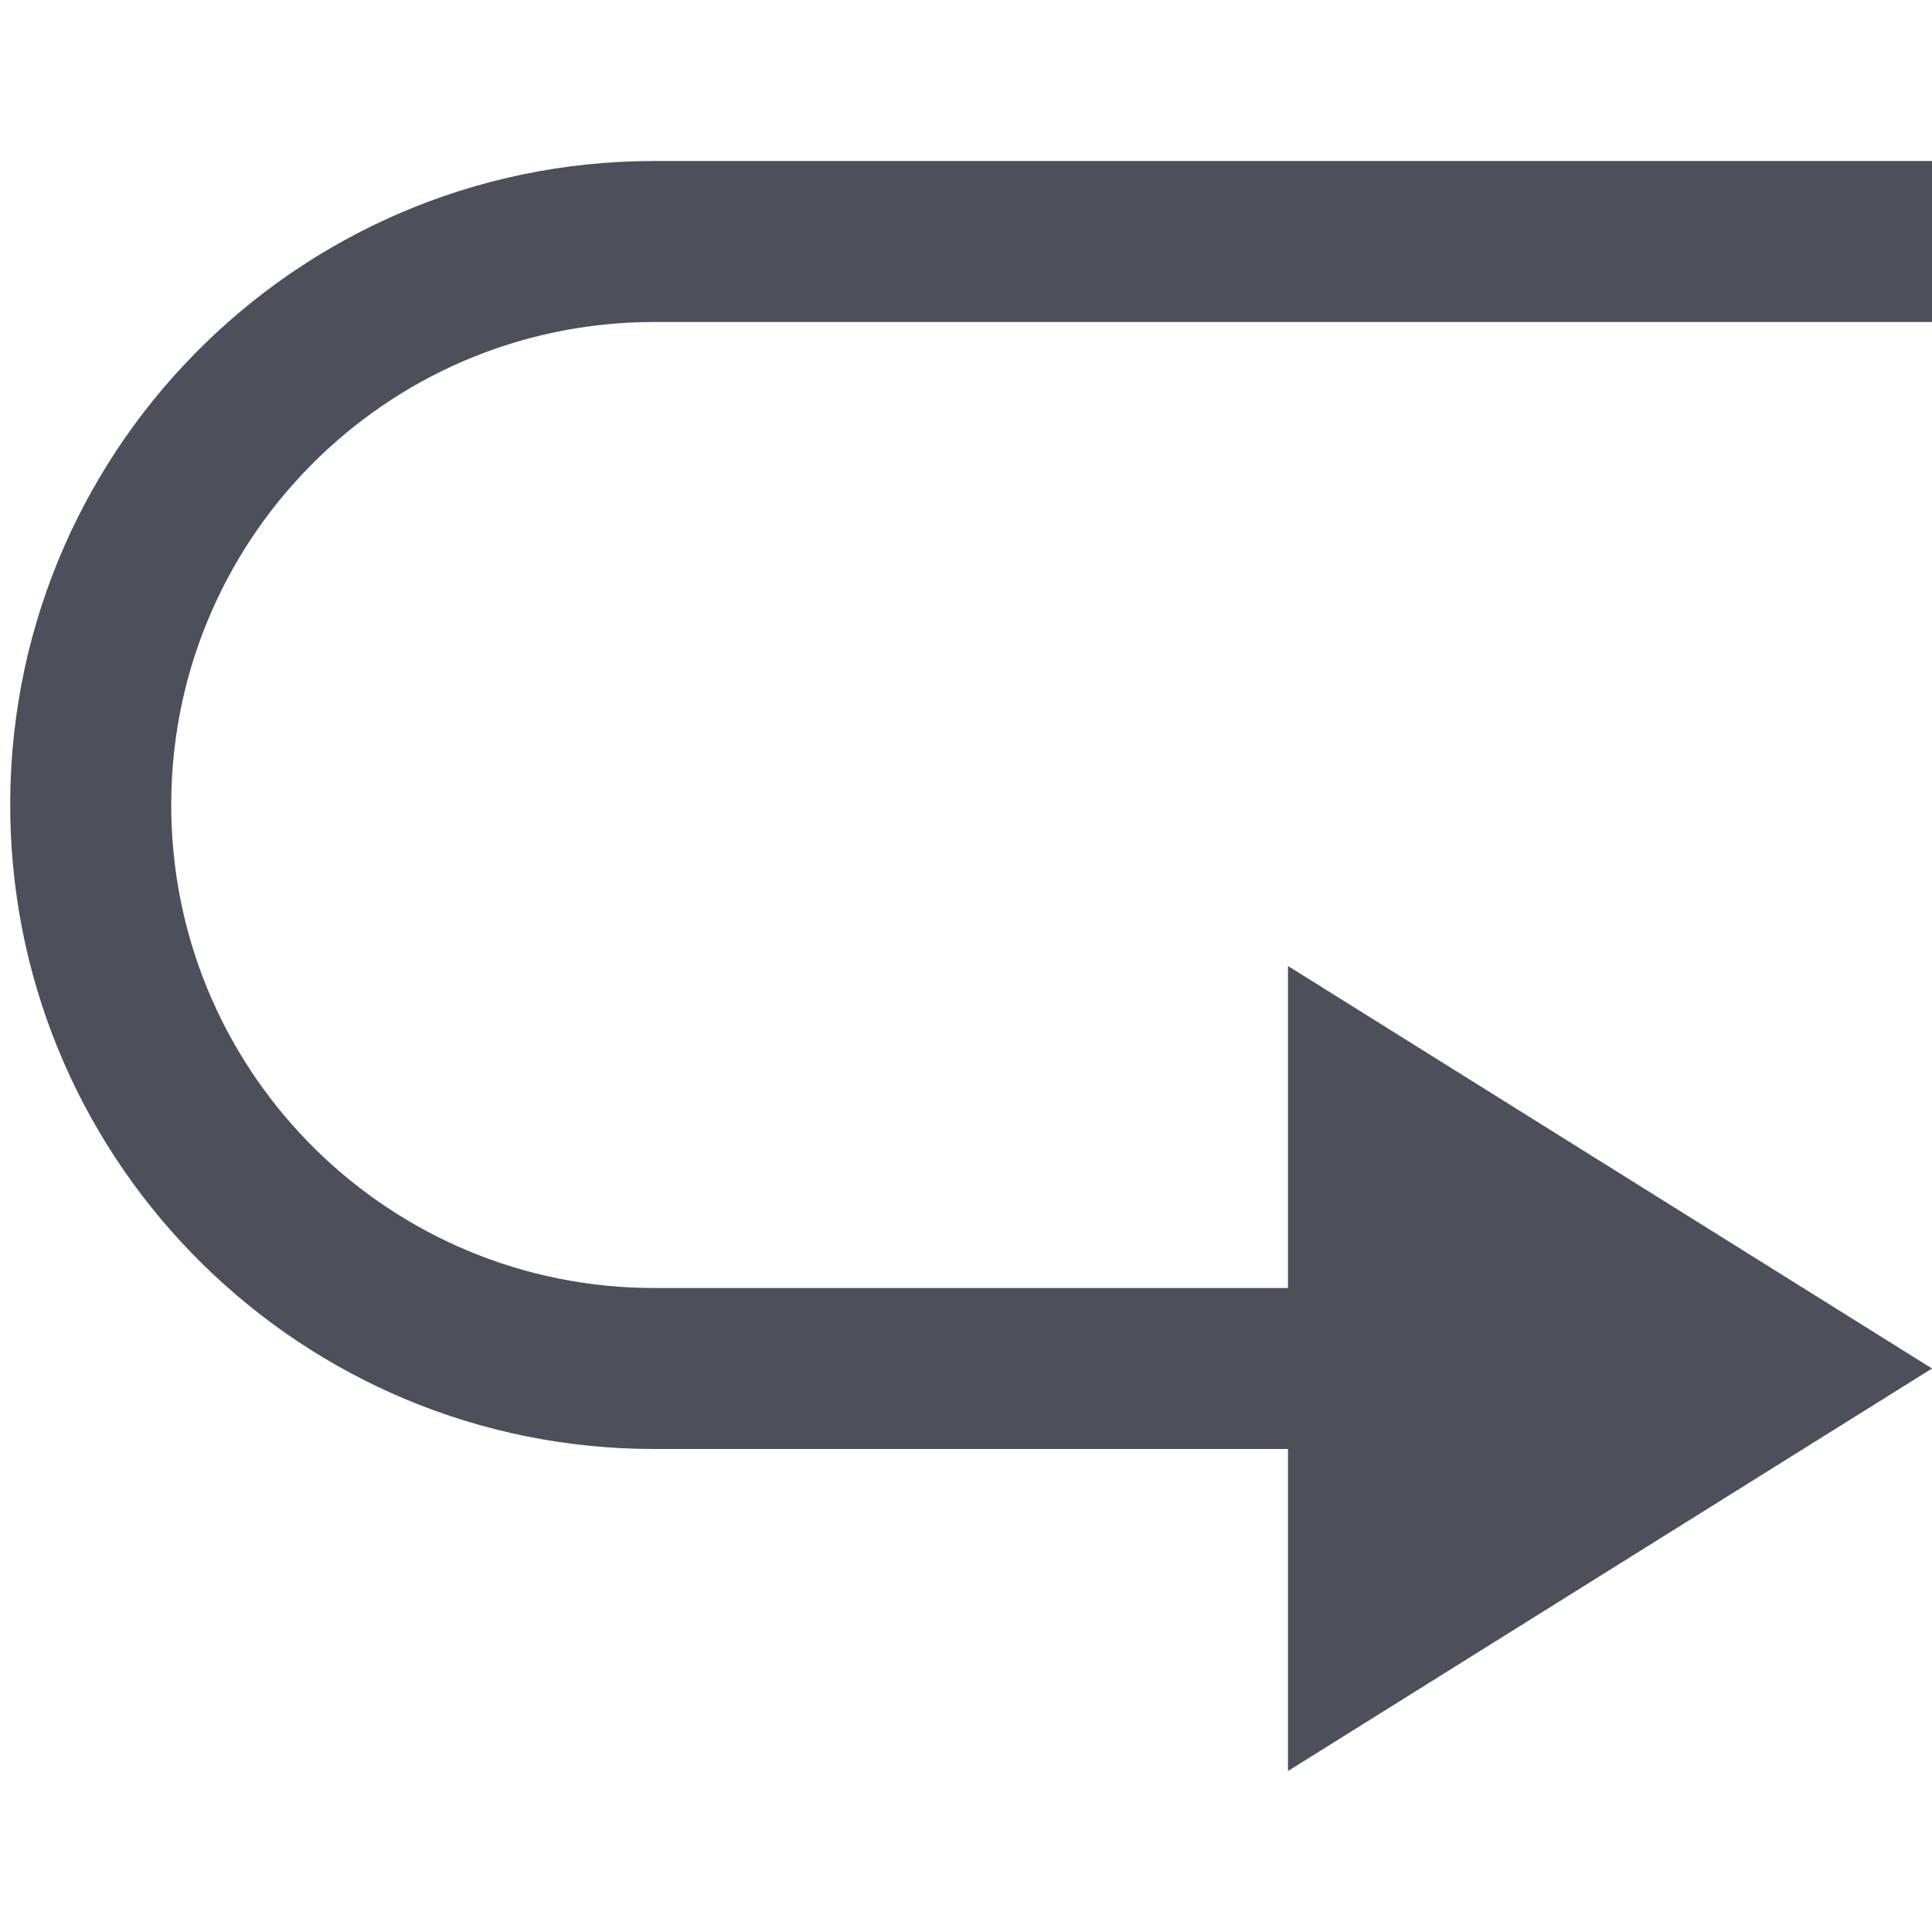
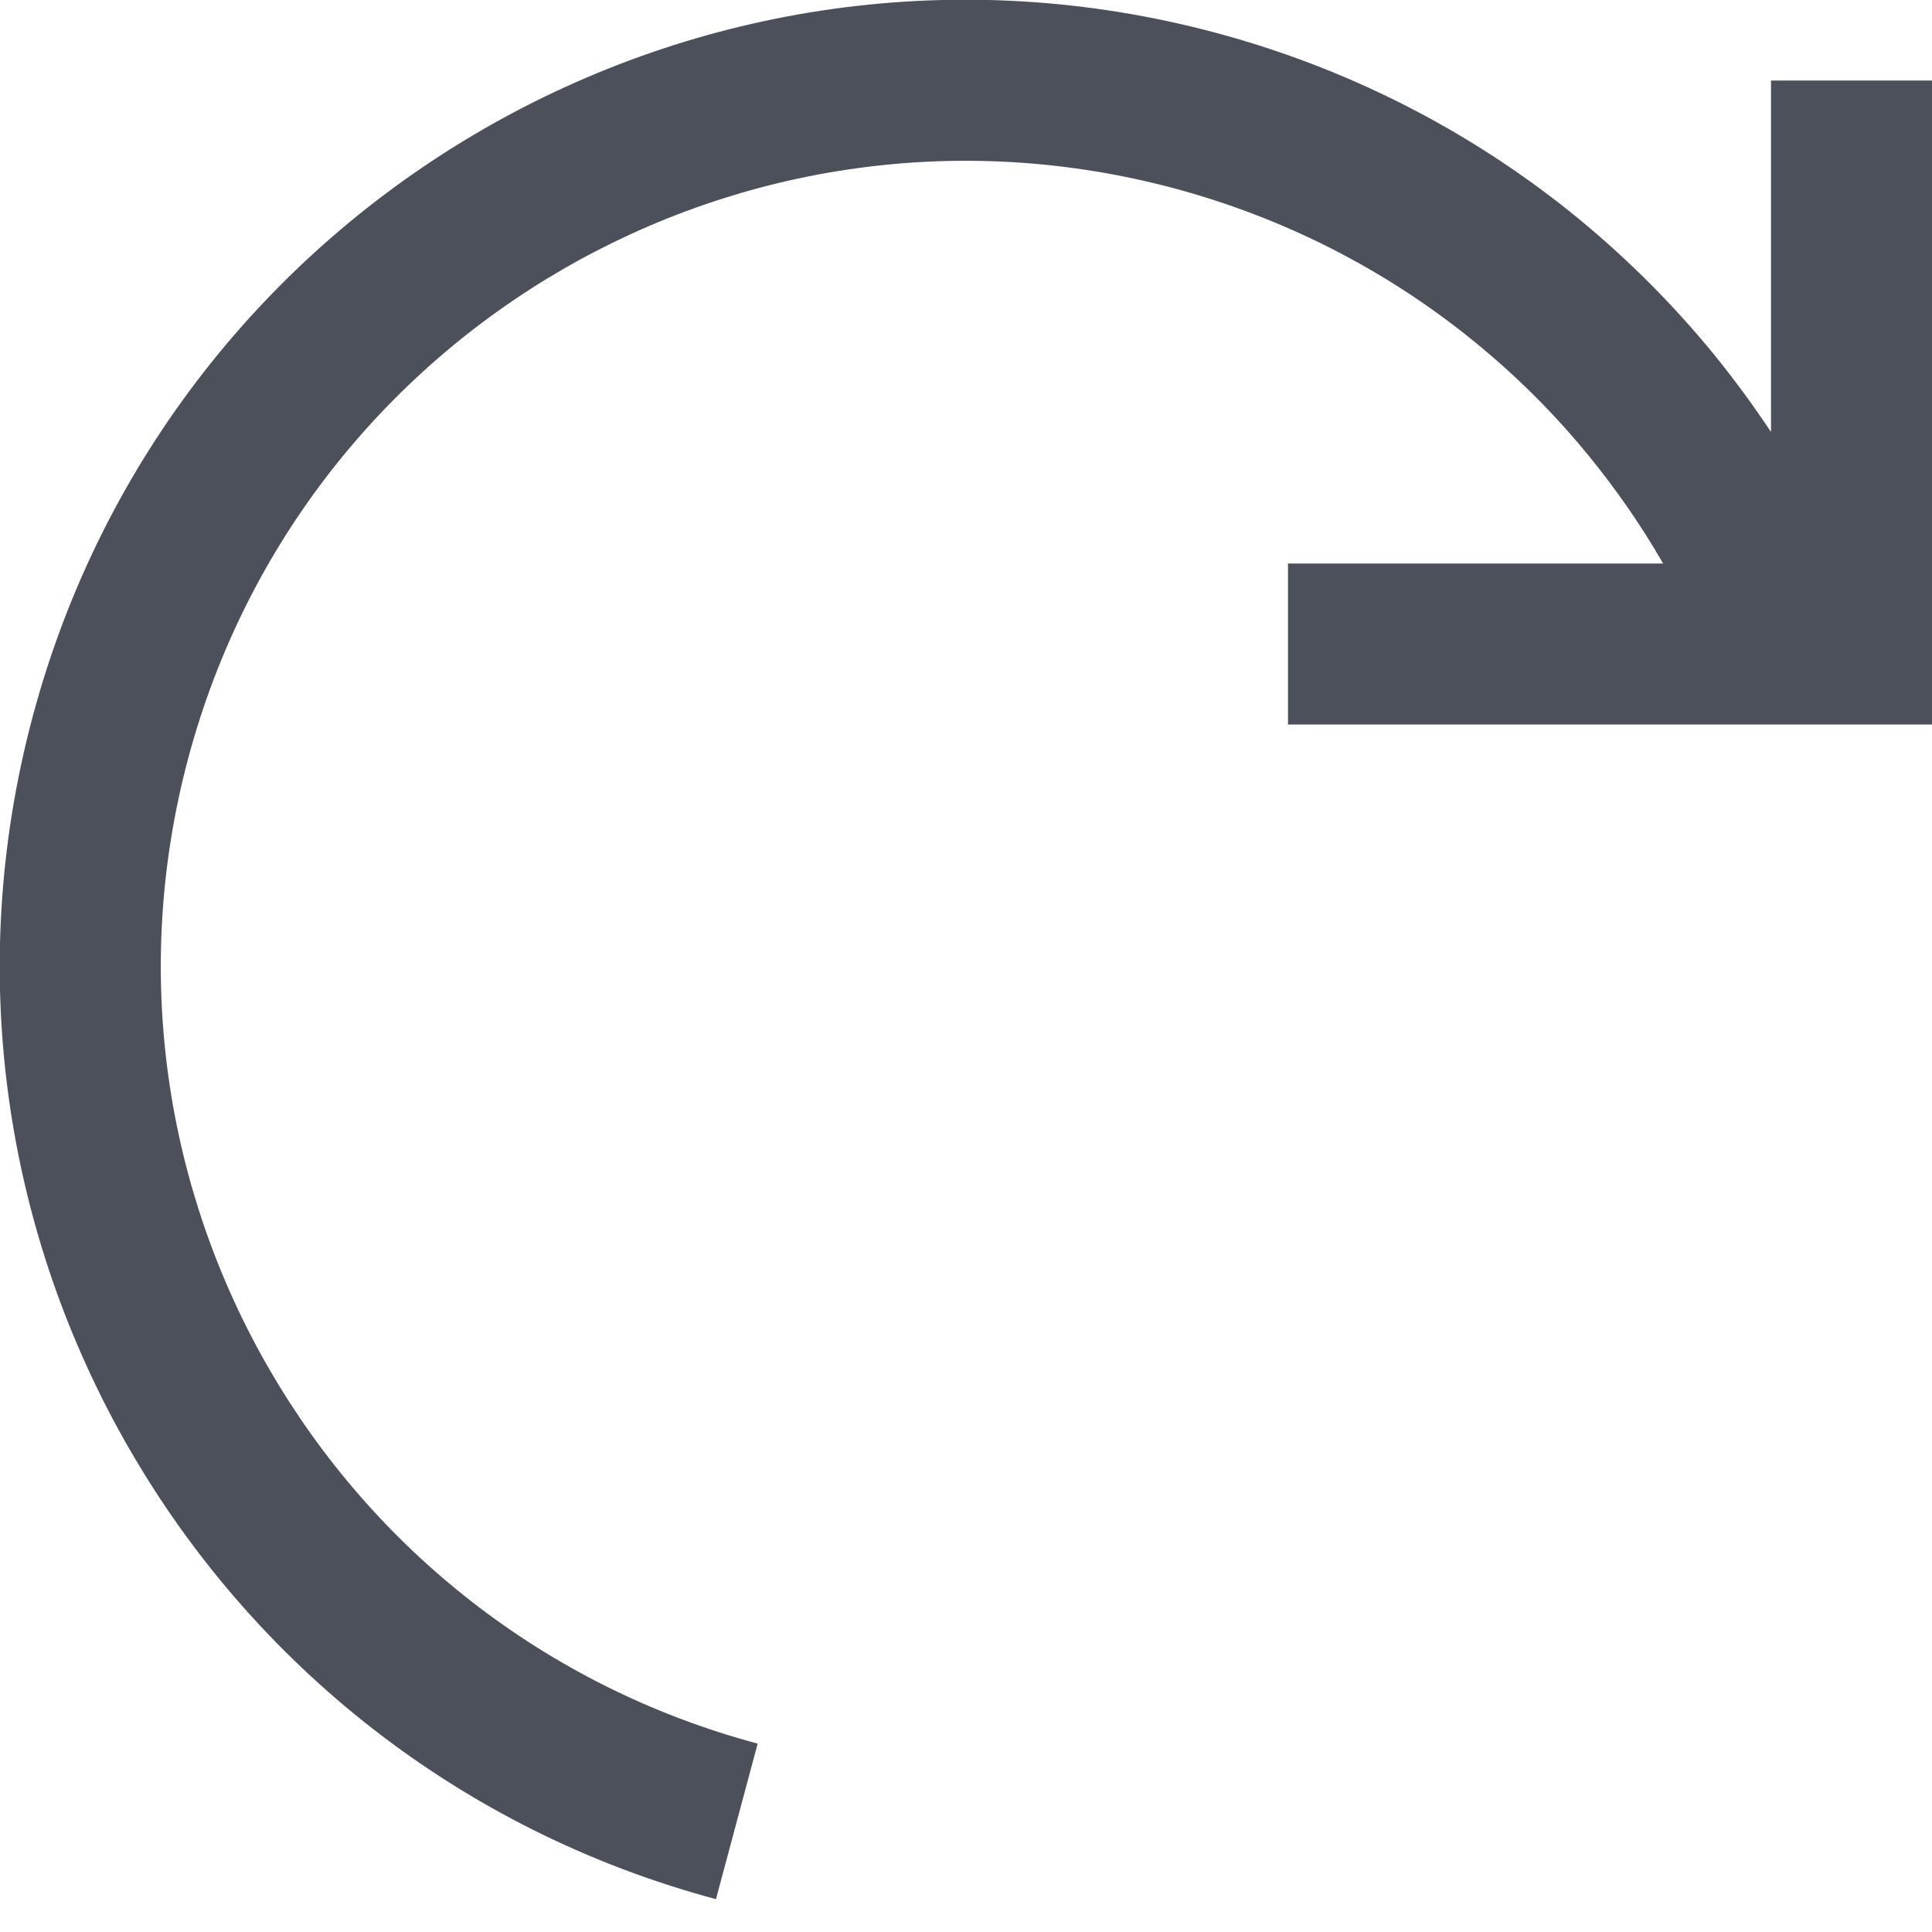
<svg xmlns="http://www.w3.org/2000/svg" width="12" height="12" viewBox="0 0 12 12" fill="none">
-   <path d="M4.063 1C1.826 1 0.024 2.835 0.064 5.071C0.103 7.252 1.882 9 4.063 9H8L8 11L12 8.5L8 6V8H4.063C2.427 8 1.093 6.689 1.064 5.054C1.034 3.376 2.385 2 4.063 2H12V1H4.063Z" fill="#4C505B" />
+   <path d="M4.706 10.83C2.039 10.115 0.456 7.373 1.17 4.706C1.885 2.039 4.627 0.456 7.294 1.17C7.982 1.355 8.597 1.674 9.119 2.091C9.396 2.312 9.647 2.56 9.868 2.831C10.04 3.042 10.195 3.265 10.33 3.5L8 3.5V4.5H12L12 0.5L11 0.5L11 2.683C10.889 2.516 10.77 2.354 10.643 2.198C10.377 1.873 10.076 1.575 9.744 1.309C9.116 0.808 8.377 0.425 7.553 0.204C4.352 -0.653 1.062 1.246 0.204 4.447C-0.653 7.648 1.246 10.938 4.447 11.796L4.706 10.83Z" fill="#4C505B" />
</svg>
